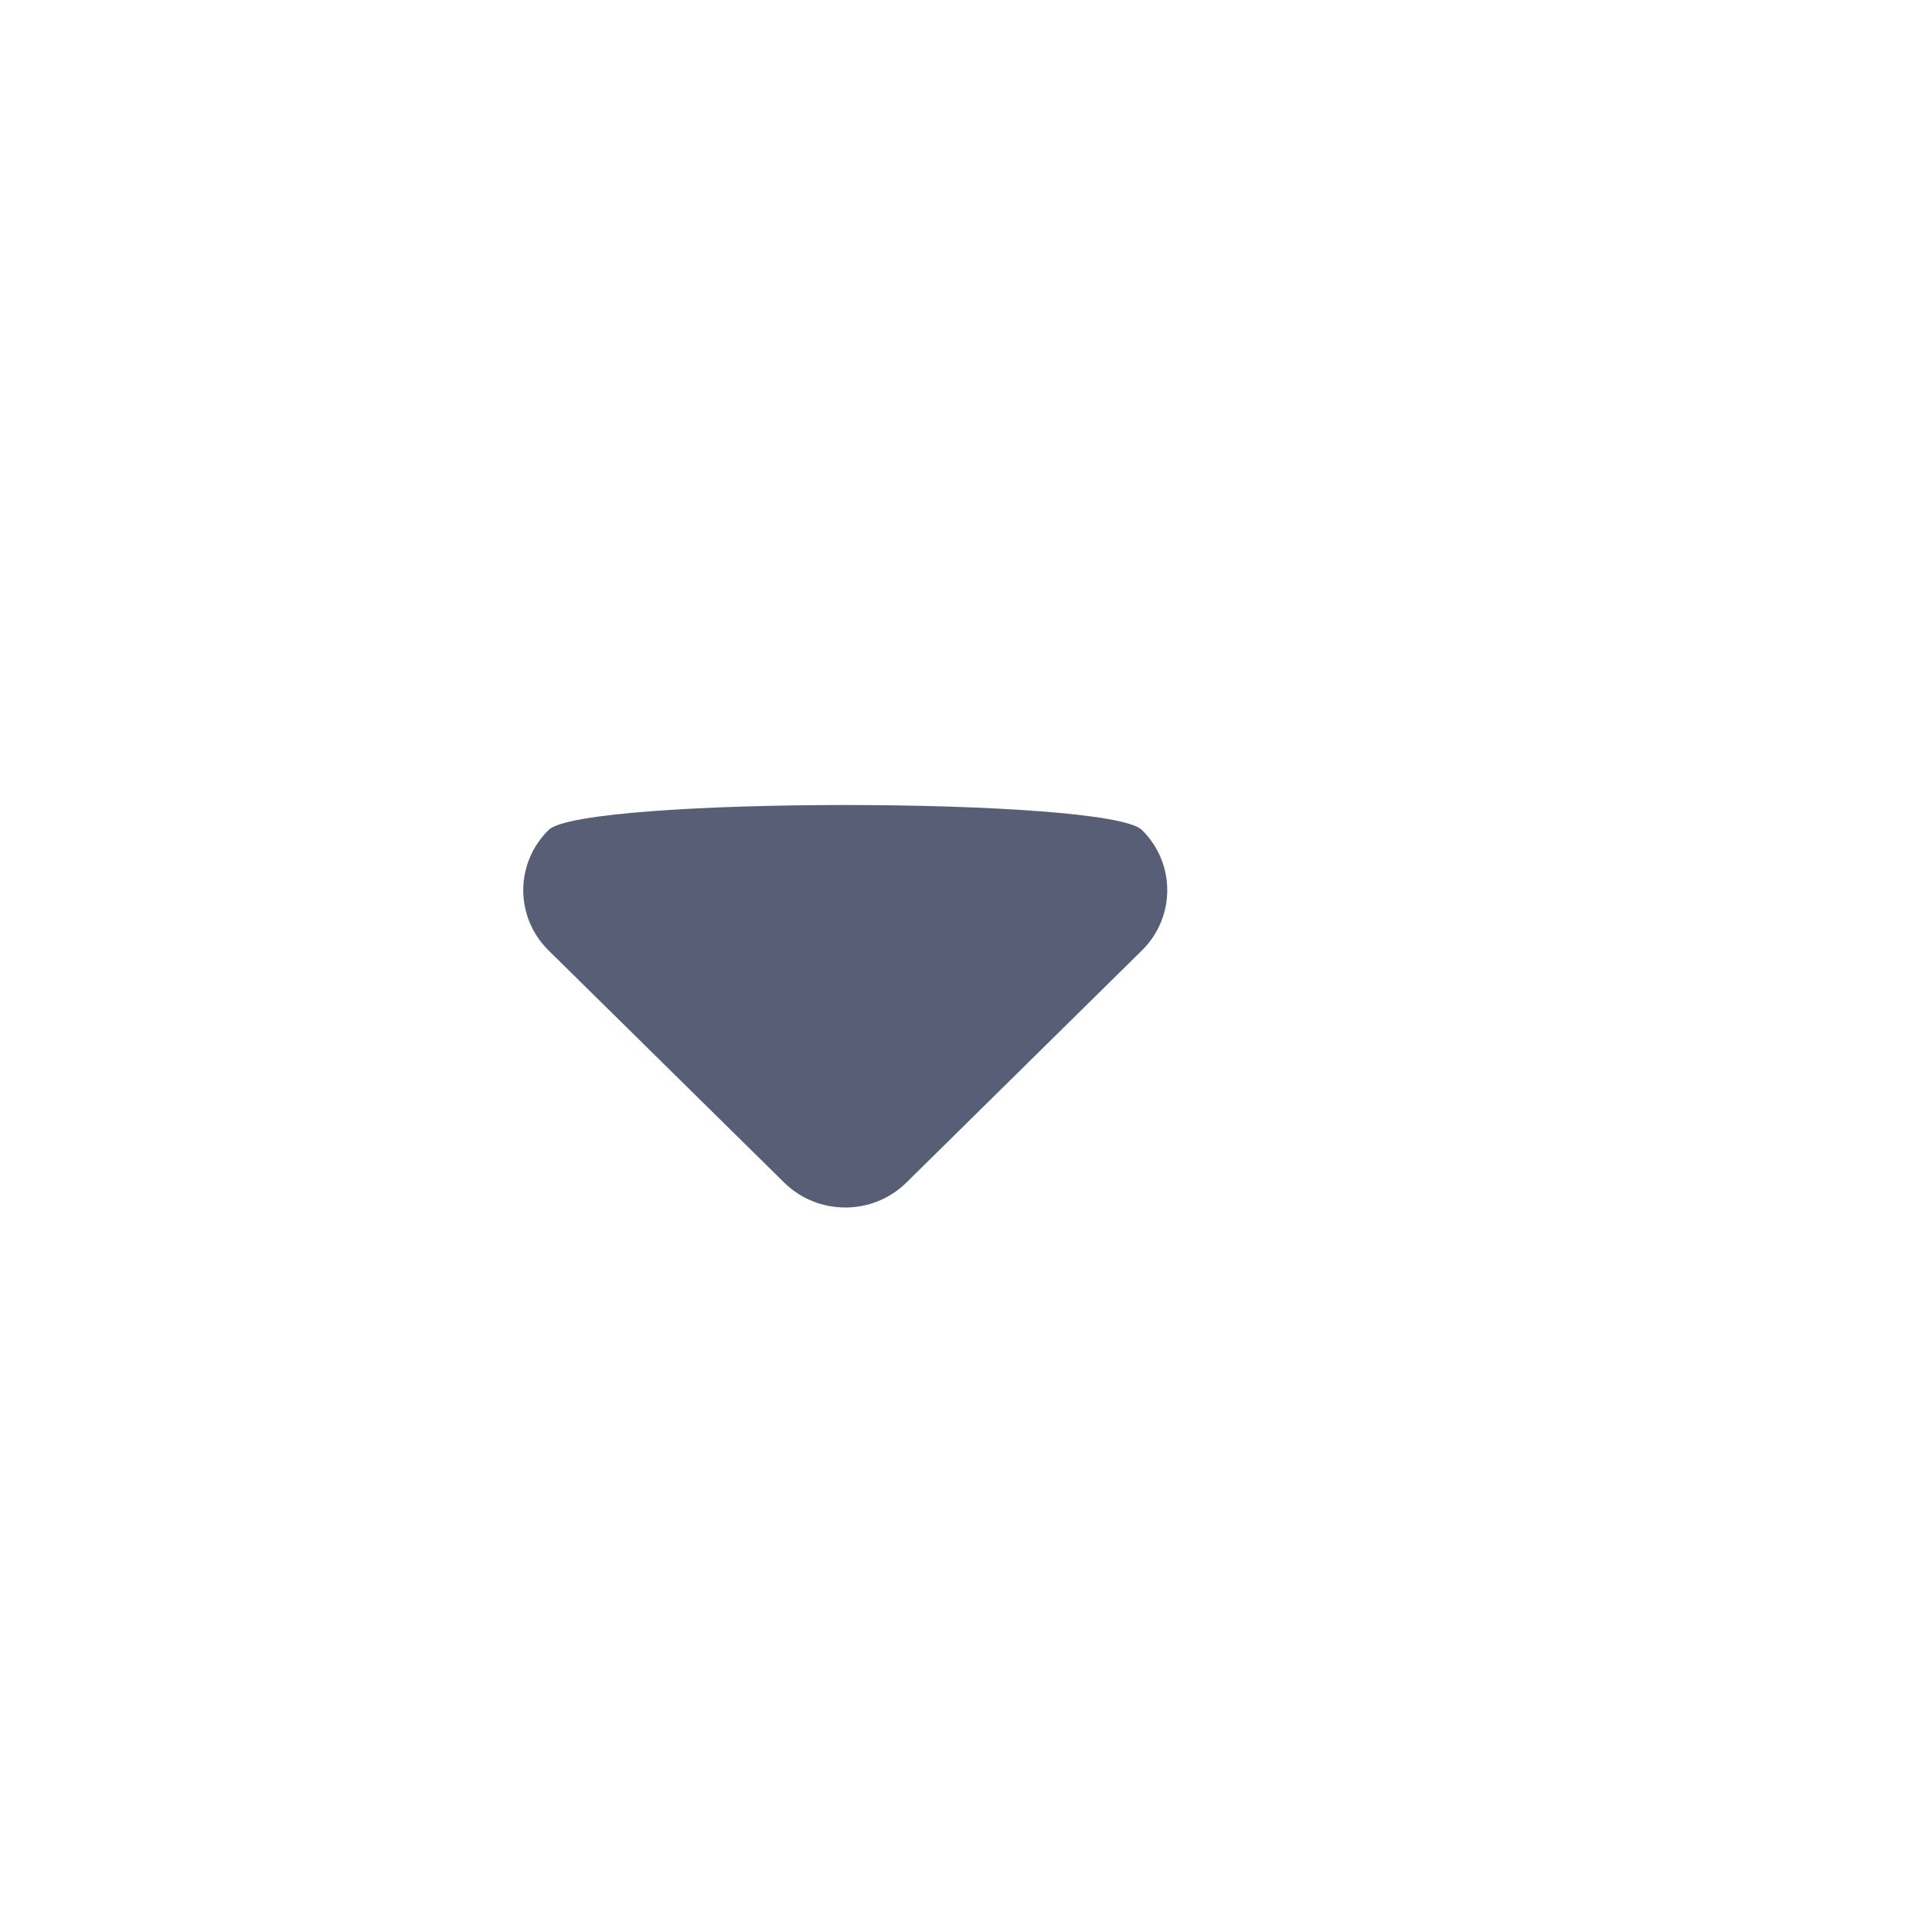
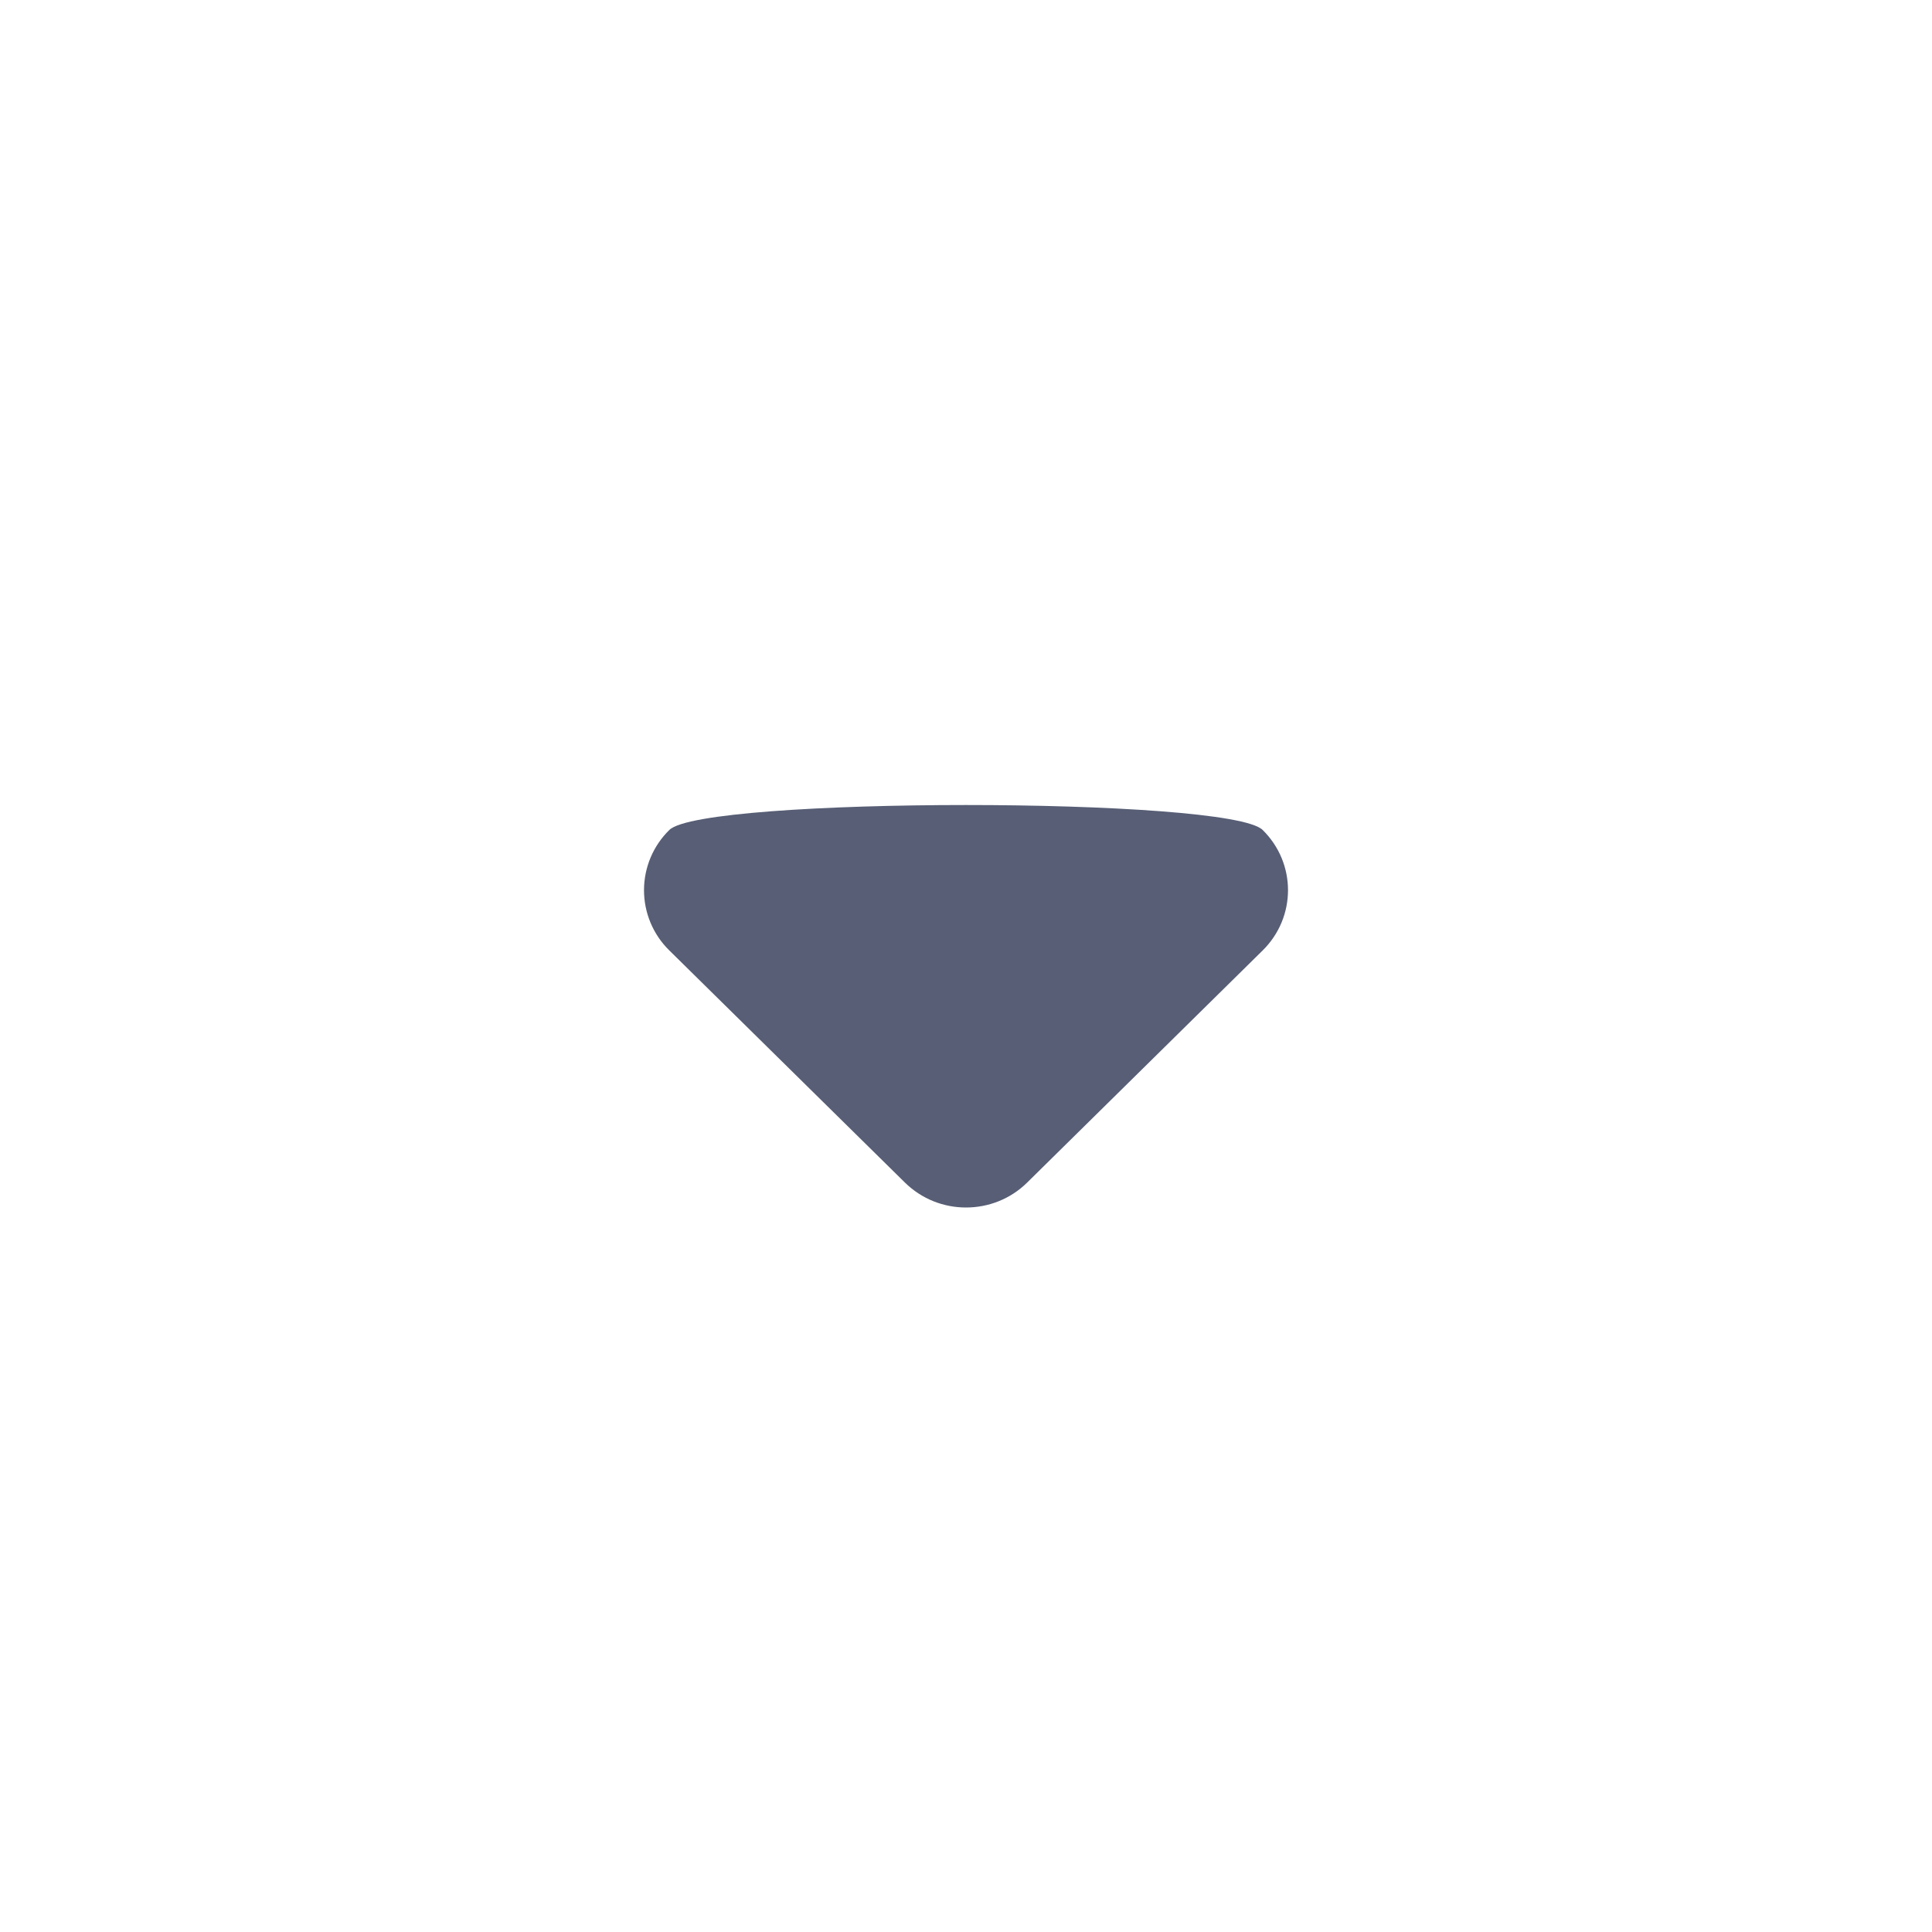
- <svg xmlns="http://www.w3.org/2000/svg" width="32px" height="32px" viewBox="-4.5 -6 24 24" version="1.1">
-   <defs />
-   <g id="dropdown-caret-up" stroke="none" stroke-width="1" fill="none" fill-rule="evenodd">
-     <path d="M6,9 C5.725,9 5.452,8.897 5.241,8.69 L2.315,5.807 C1.895,5.393 1.895,4.725 2.315,4.31 C2.733,3.897 9.267,3.897 9.685,4.31 C10.105,4.723 10.105,5.393 9.685,5.807 L6.76,8.69 C6.55,8.897 6.276,9 6,9" id="dropdown-caret" fill="#575E75" />
-   </g>
+ <svg xmlns="http://www.w3.org/2000/svg" width="32" height="32" viewBox="-6 -6 24 24">
+   <path d="M6 9c-.275 0-.548-.103-.759-.31L2.315 5.807a1.047 1.047 0 0 1 0-1.497c.418-.413 6.952-.413 7.37 0 .42.413.42 1.083 0 1.497L6.76 8.69C6.55 8.897 6.276 9 6 9" fill="#575e75" fill-rule="evenodd" />
</svg>
